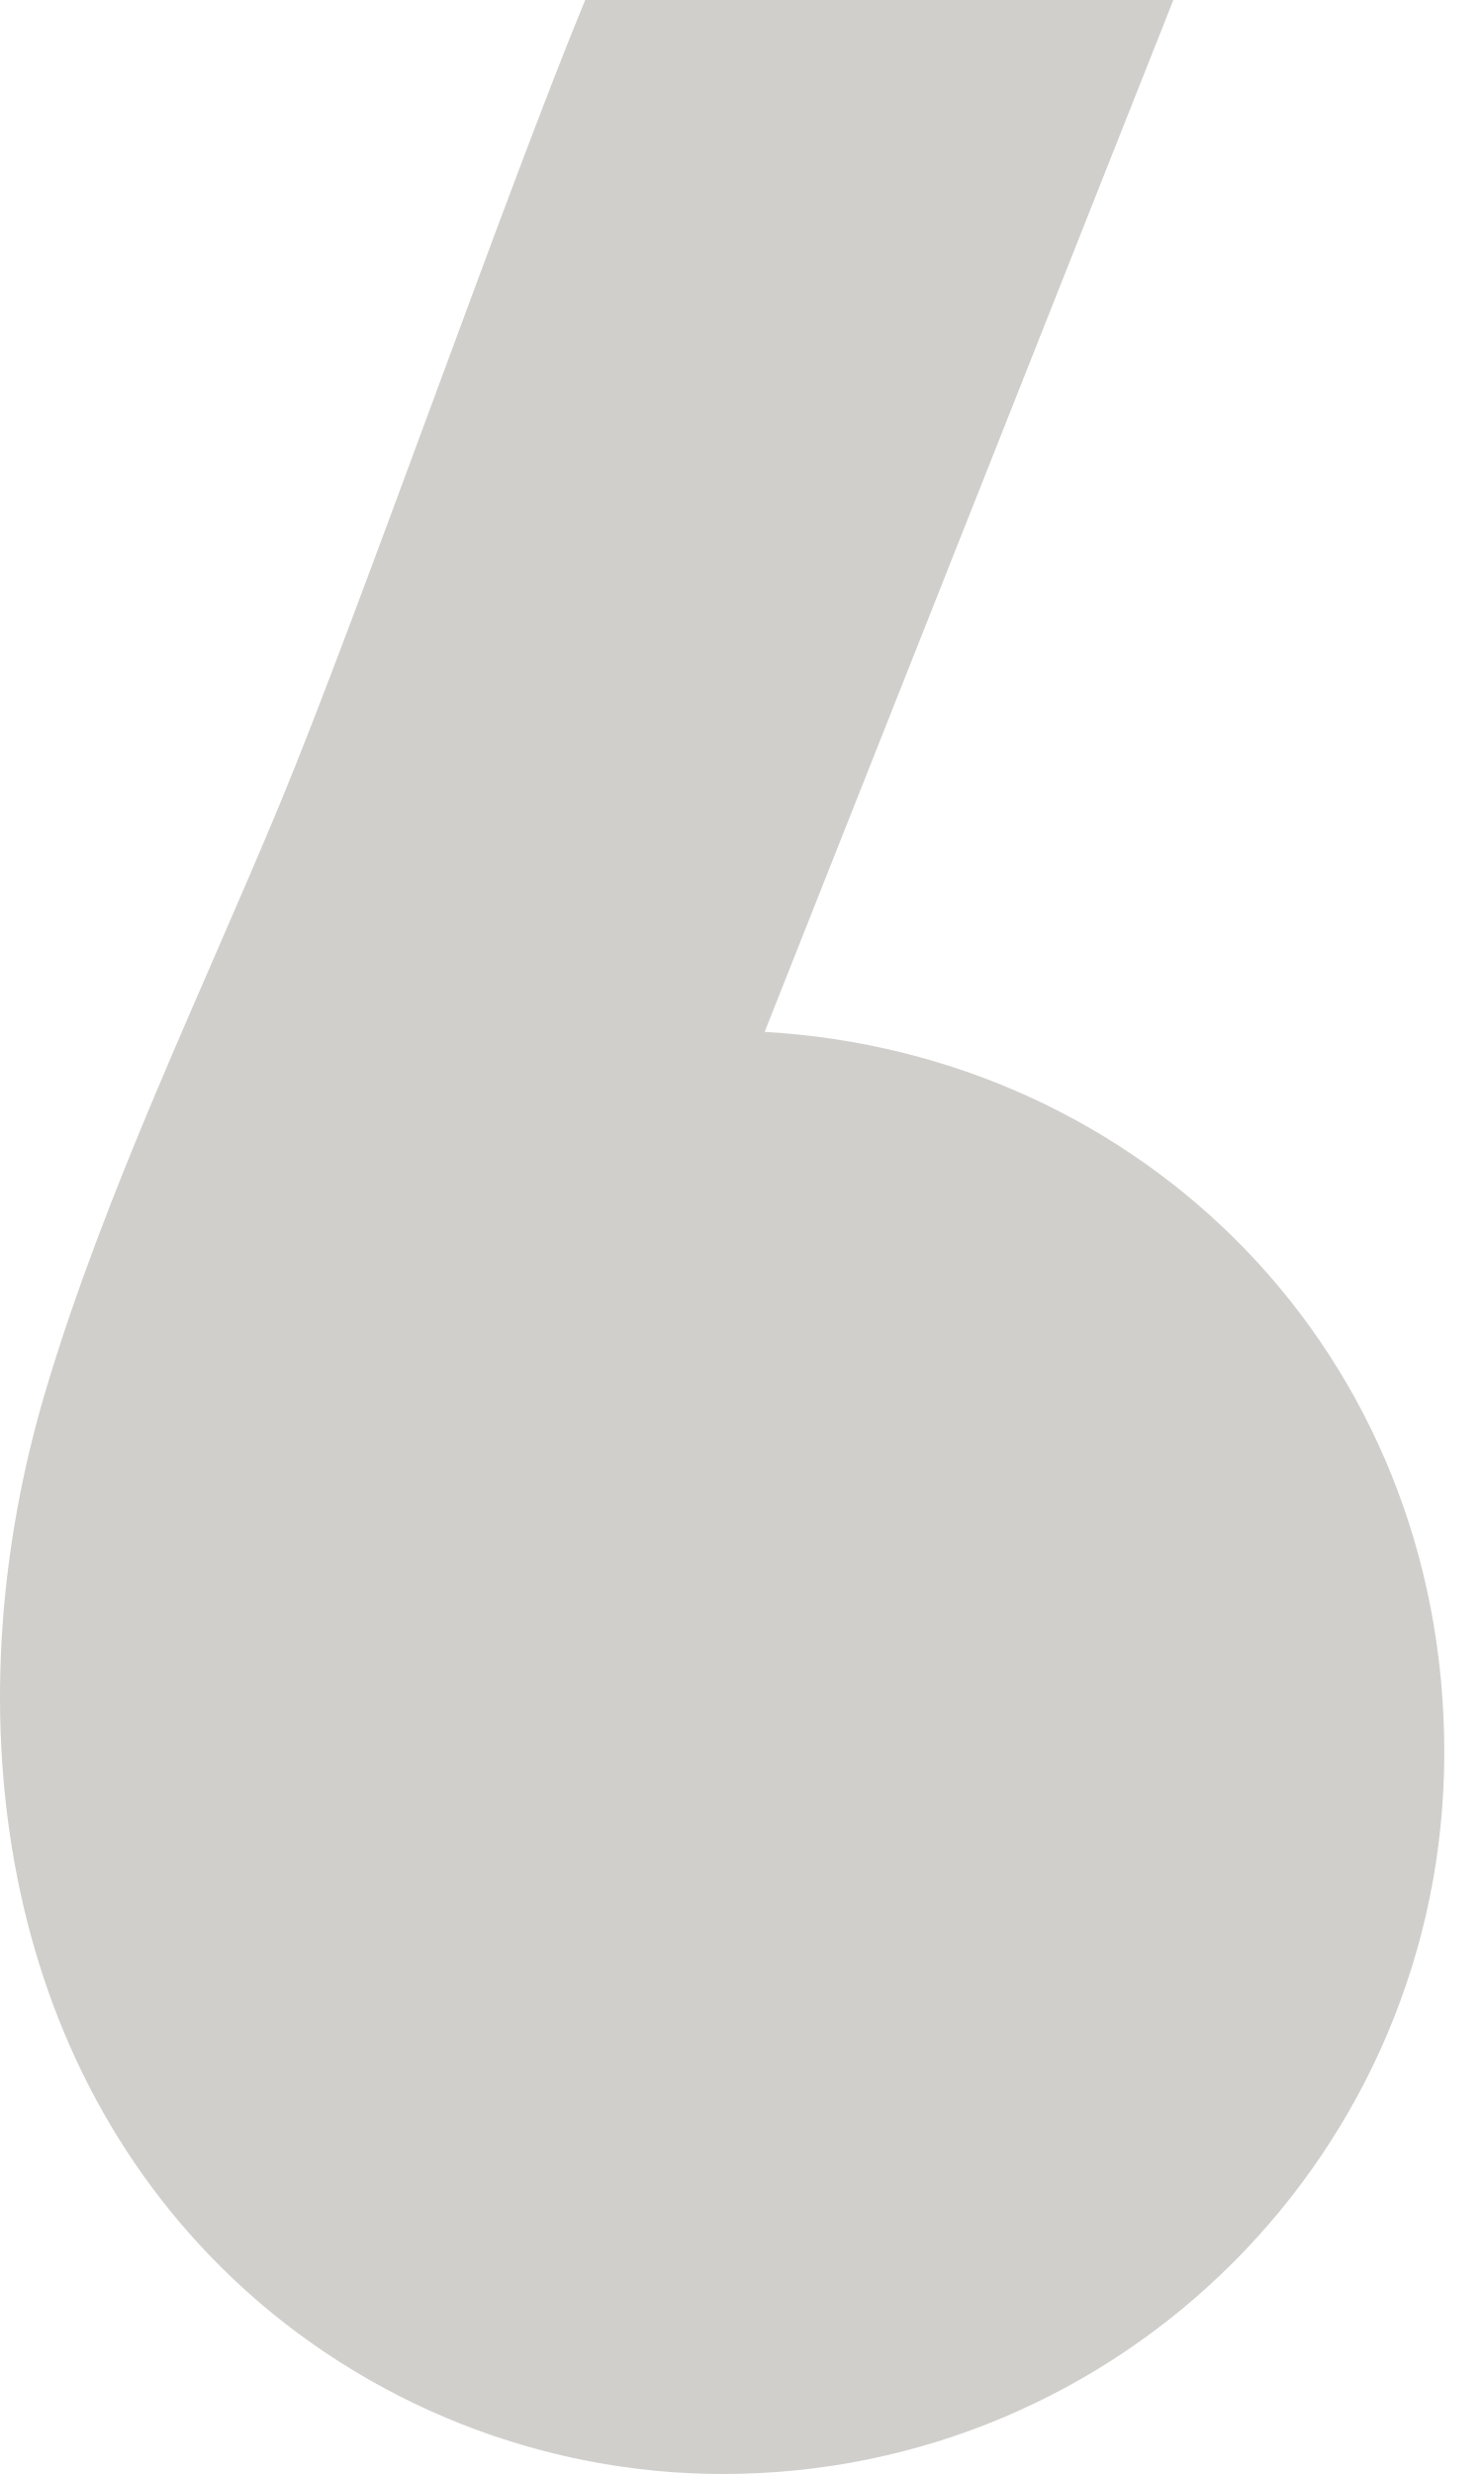
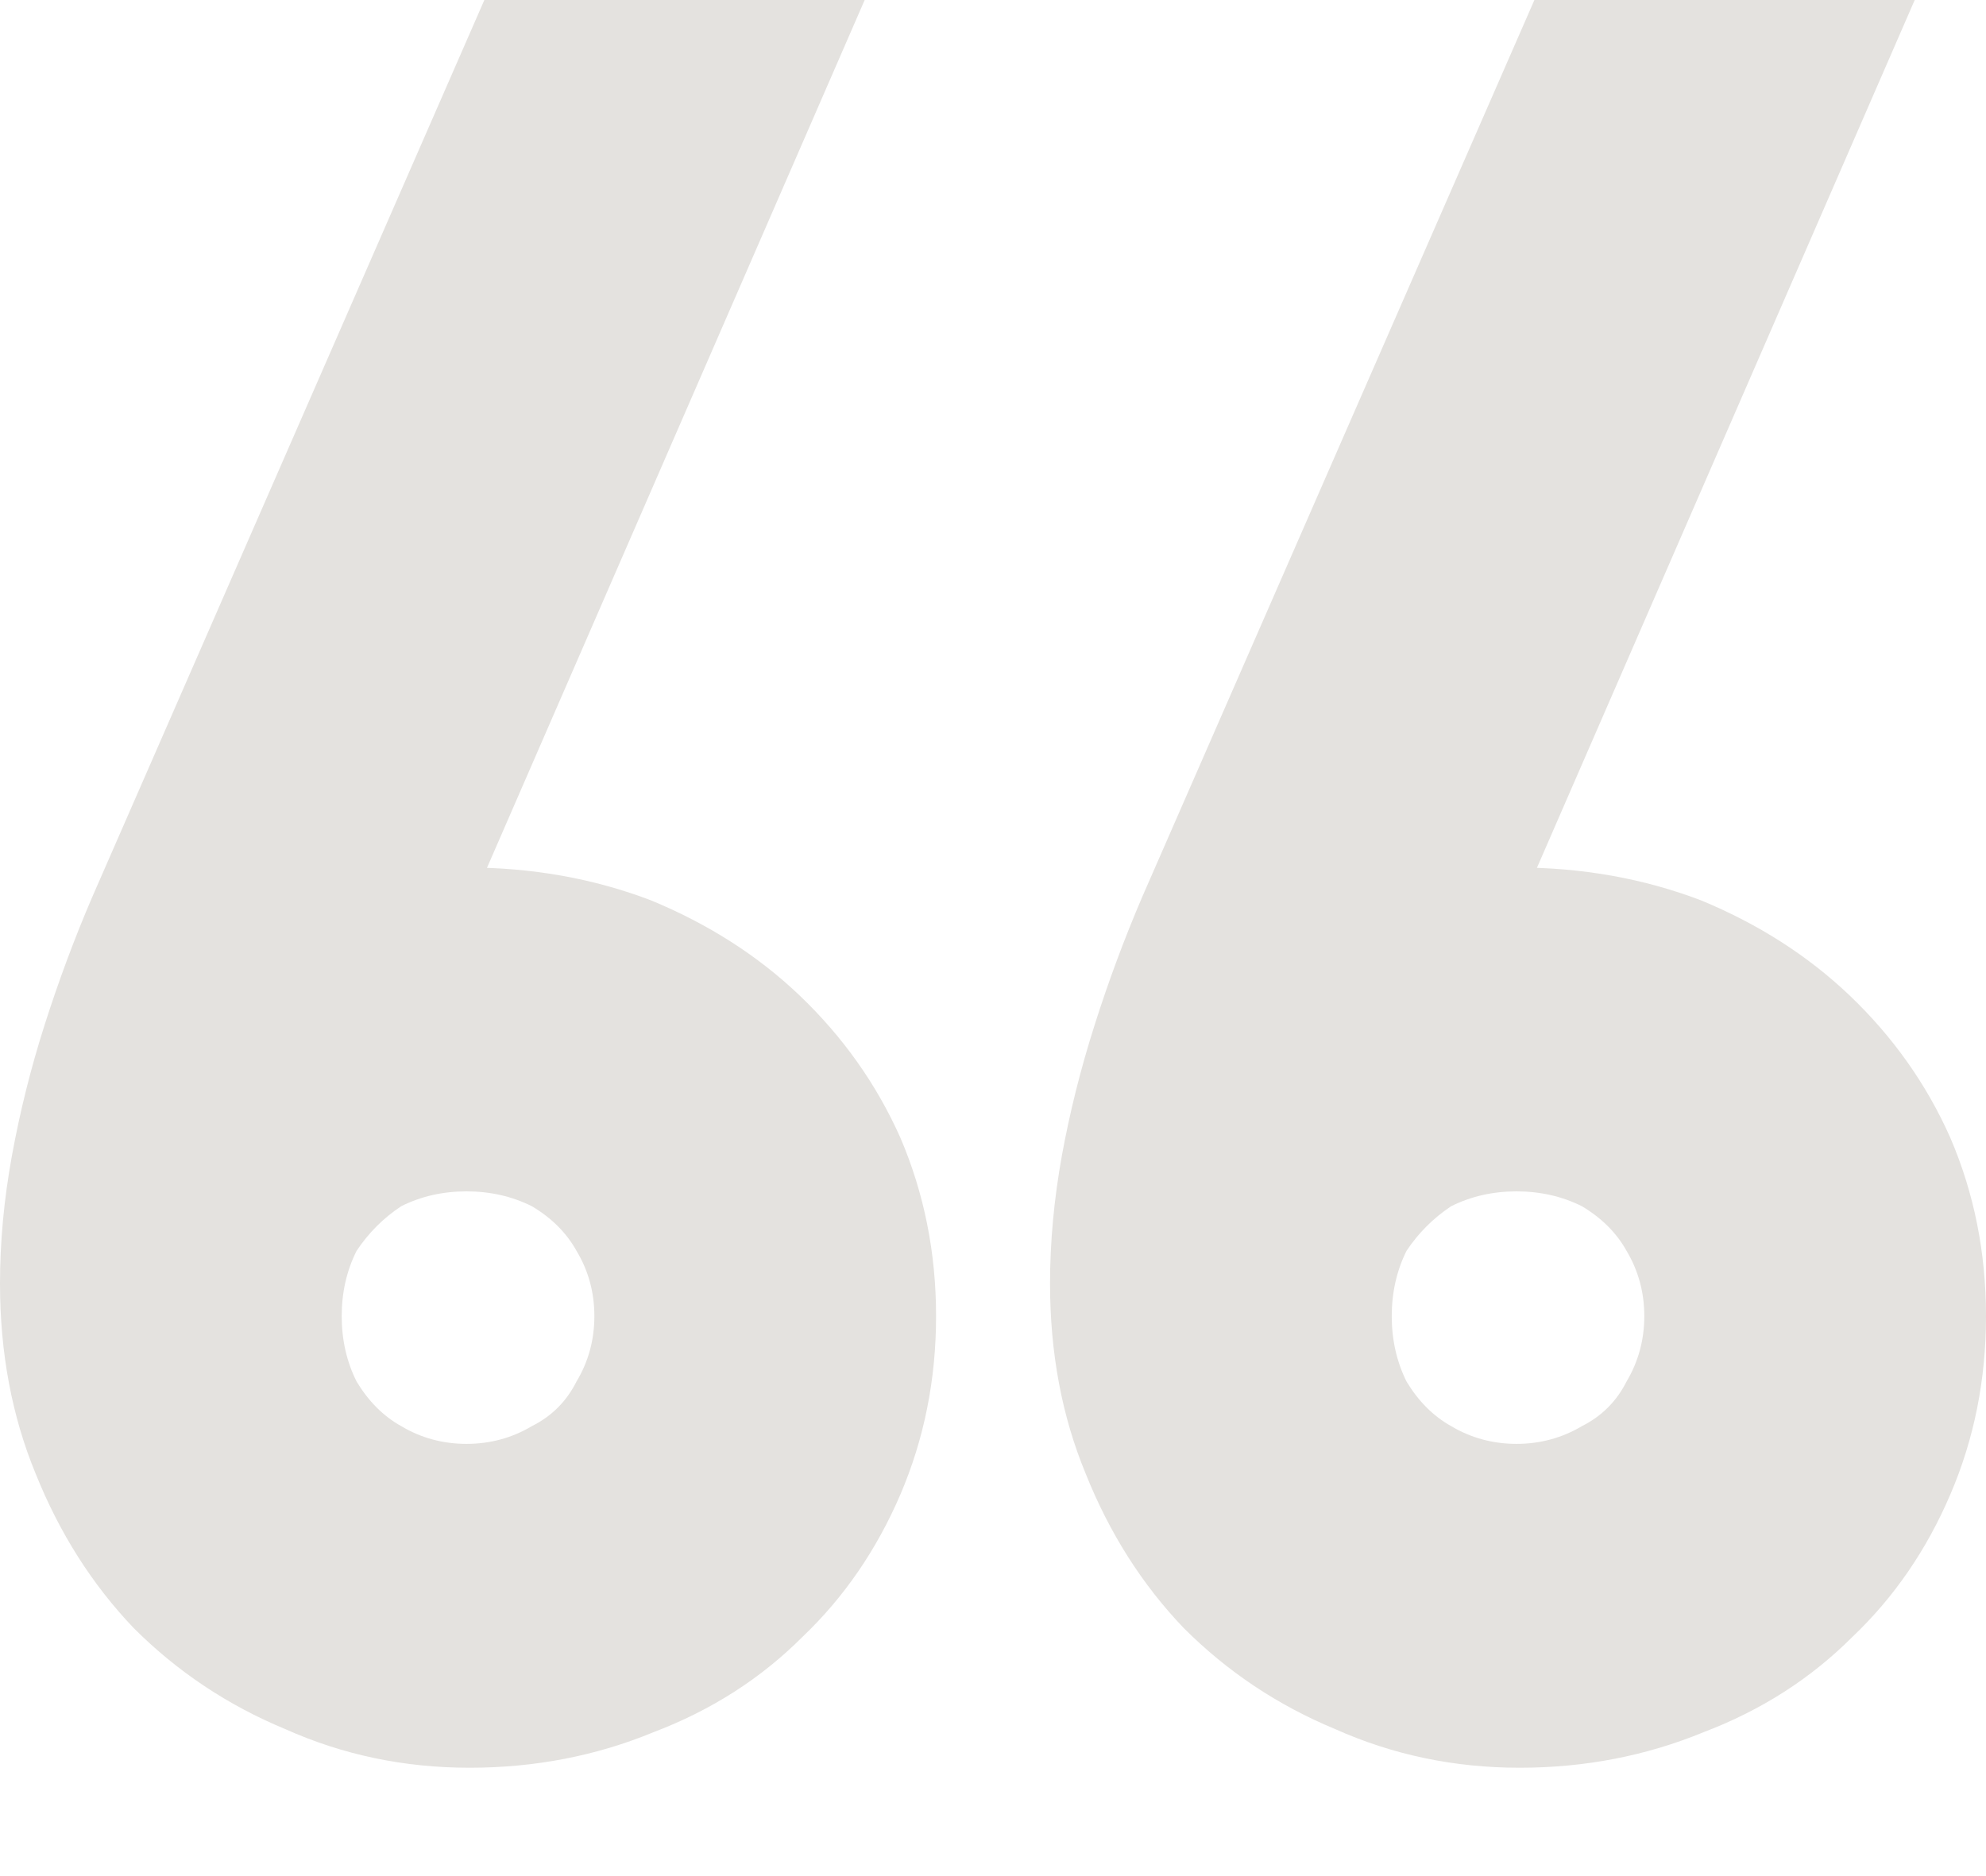
- <svg xmlns="http://www.w3.org/2000/svg" width="12" height="20" viewBox="0 0 12 20" fill="none">
-   <path d="M6.183 8.342L9.488 0H4.732C4.107 1.511 2.893 4.977 2.268 6.487C1.643 7.996 0.853 9.619 0.368 11.246C-0.371 13.726 -0.062 16.581 1.891 18.428C2.956 19.434 4.381 20 5.845 20C9.067 20 11.679 17.389 11.679 14.166C11.679 10.943 9.246 8.516 6.183 8.342Z" fill="#D0CFCC" />
+ <svg xmlns="http://www.w3.org/2000/svg" width="18" height="17" viewBox="0 0 18 17" fill="none">
+   <path d="M13.772 16.025C14.364 16.025 14.921 15.917 15.442 15.702C15.963 15.504 16.411 15.217 16.788 14.84C17.166 14.481 17.462 14.05 17.677 13.547C17.893 13.044 18 12.506 18 11.931C18 11.357 17.893 10.818 17.677 10.315C17.462 9.83 17.157 9.399 16.762 9.022C16.384 8.663 15.936 8.376 15.415 8.161C14.894 7.963 14.338 7.864 13.745 7.864C13.566 7.864 13.35 7.909 13.099 7.999C12.847 8.107 12.632 8.232 12.452 8.376L13.368 9.184C13.386 9.13 13.404 9.076 13.422 9.022C13.458 8.986 13.485 8.942 13.503 8.888C13.521 8.834 13.539 8.78 13.556 8.726L17.354 -8.63677e-05L13.907 -8.69705e-05L10.351 8.134C10.19 8.511 10.046 8.897 9.921 9.292C9.795 9.687 9.696 10.082 9.624 10.477C9.553 10.872 9.517 11.258 9.517 11.635C9.517 12.263 9.624 12.838 9.84 13.359C10.055 13.897 10.351 14.364 10.729 14.759C11.124 15.154 11.581 15.459 12.102 15.675C12.623 15.908 13.18 16.025 13.772 16.025ZM13.745 13.089C13.53 13.089 13.332 13.035 13.152 12.928C12.991 12.838 12.856 12.703 12.748 12.524C12.659 12.344 12.614 12.147 12.614 11.931C12.614 11.716 12.659 11.518 12.748 11.339C12.856 11.177 12.991 11.042 13.152 10.935C13.332 10.845 13.53 10.8 13.745 10.8C13.96 10.8 14.158 10.845 14.338 10.935C14.517 11.042 14.652 11.177 14.742 11.339C14.849 11.518 14.903 11.716 14.903 11.931C14.903 12.147 14.849 12.344 14.742 12.524C14.652 12.703 14.517 12.838 14.338 12.928C14.158 13.035 13.96 13.089 13.745 13.089Z" fill="#E4E2DF" />
+   <path d="M4.255 16.025C4.848 16.025 5.405 15.917 5.925 15.702C6.446 15.504 6.895 15.217 7.272 14.84C7.649 14.481 7.945 14.05 8.161 13.547C8.376 13.044 8.484 12.506 8.484 11.931C8.484 11.357 8.376 10.818 8.161 10.315C7.945 9.83 7.64 9.399 7.245 9.022C6.868 8.663 6.419 8.376 5.898 8.161C5.378 7.963 4.821 7.864 4.228 7.864C4.049 7.864 3.833 7.909 3.582 7.999C3.331 8.107 3.115 8.232 2.936 8.376L3.851 9.184C3.869 9.13 3.887 9.076 3.905 9.022C3.941 8.986 3.968 8.942 3.986 8.888C4.004 8.834 4.022 8.78 4.04 8.726L7.837 -8.63677e-05L4.39 -8.69705e-05L0.835 8.134C0.673 8.511 0.53 8.897 0.404 9.292C0.278 9.687 0.18 10.082 0.108 10.477C0.036 10.872 8.33506e-07 11.258 7.67579e-07 11.635C6.57701e-07 12.263 0.108 12.838 0.323 13.359C0.539 13.897 0.835 14.364 1.212 14.759C1.607 15.154 2.065 15.459 2.586 15.675C3.106 15.908 3.663 16.025 4.255 16.025ZM4.228 13.089C4.013 13.089 3.815 13.035 3.636 12.928C3.474 12.838 3.34 12.703 3.232 12.524C3.142 12.344 3.097 12.147 3.097 11.931C3.097 11.716 3.142 11.518 3.232 11.339C3.34 11.177 3.474 11.042 3.636 10.935C3.815 10.845 4.013 10.8 4.228 10.8C4.444 10.8 4.641 10.845 4.821 10.935C5.001 11.042 5.135 11.177 5.225 11.339C5.333 11.518 5.387 11.716 5.387 11.931C5.387 12.147 5.333 12.344 5.225 12.524C5.135 12.703 5.001 12.838 4.821 12.928C4.641 13.035 4.444 13.089 4.228 13.089Z" fill="#E4E2DF" />
</svg>
